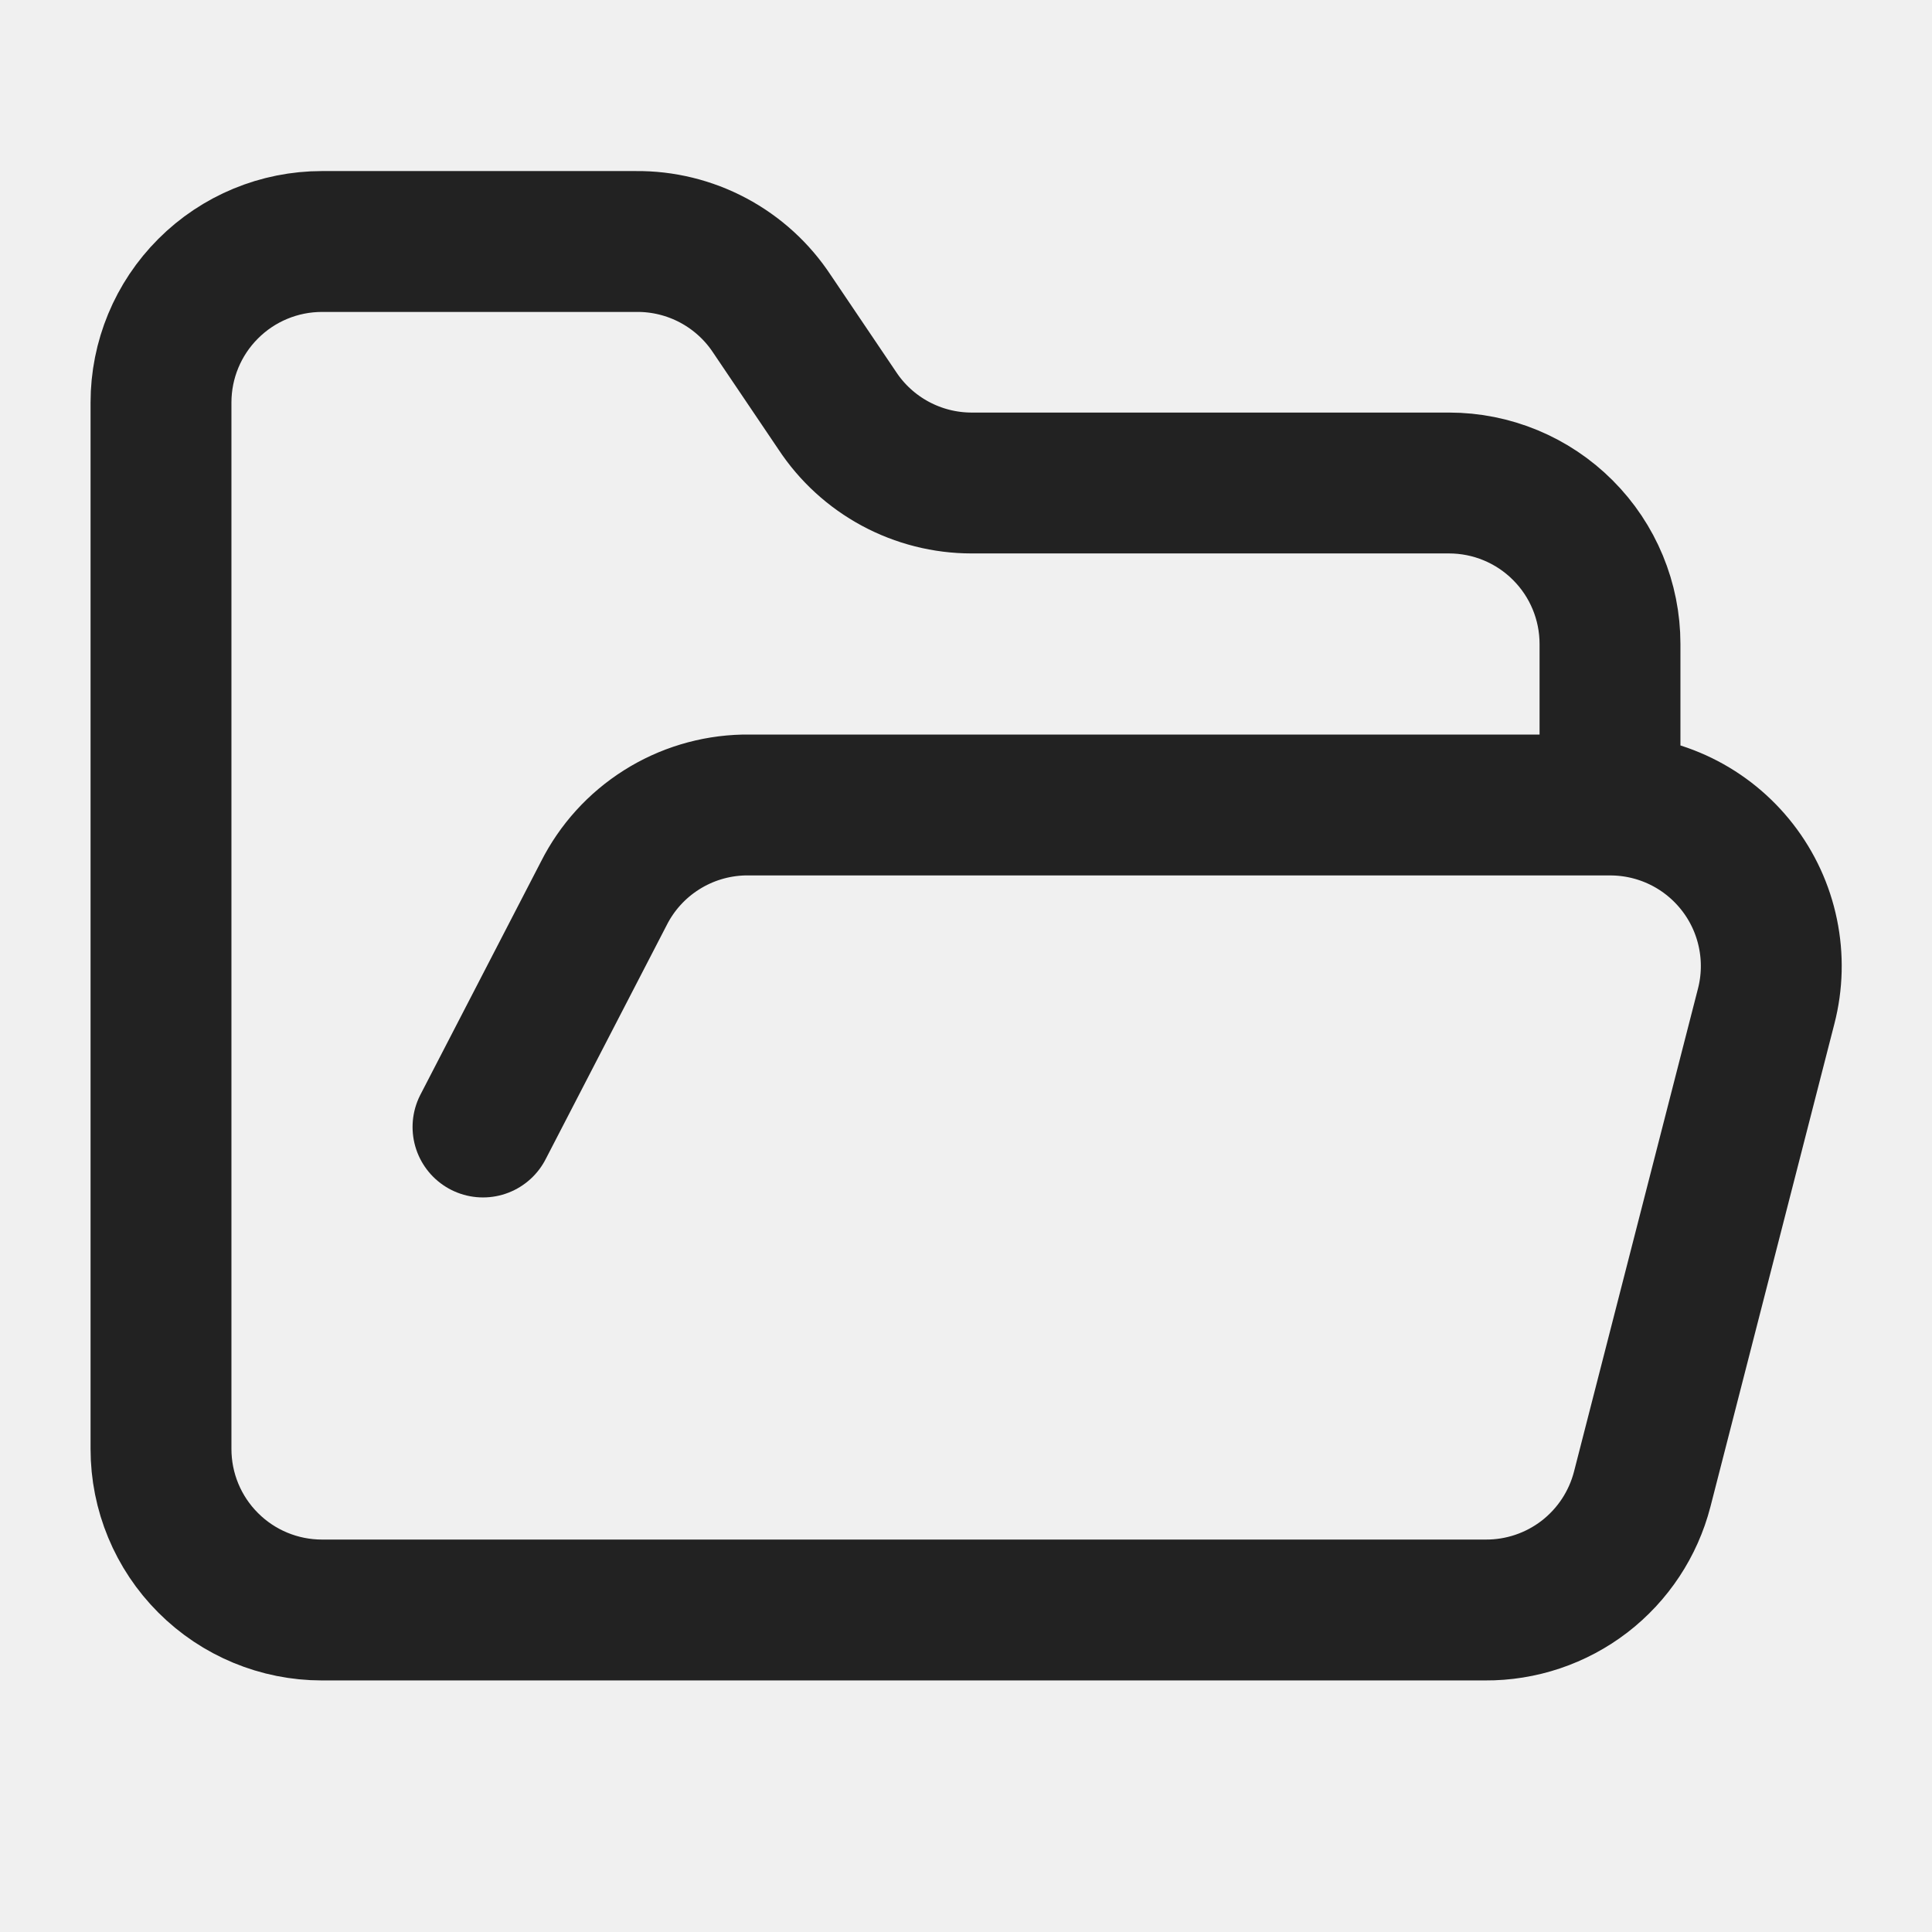
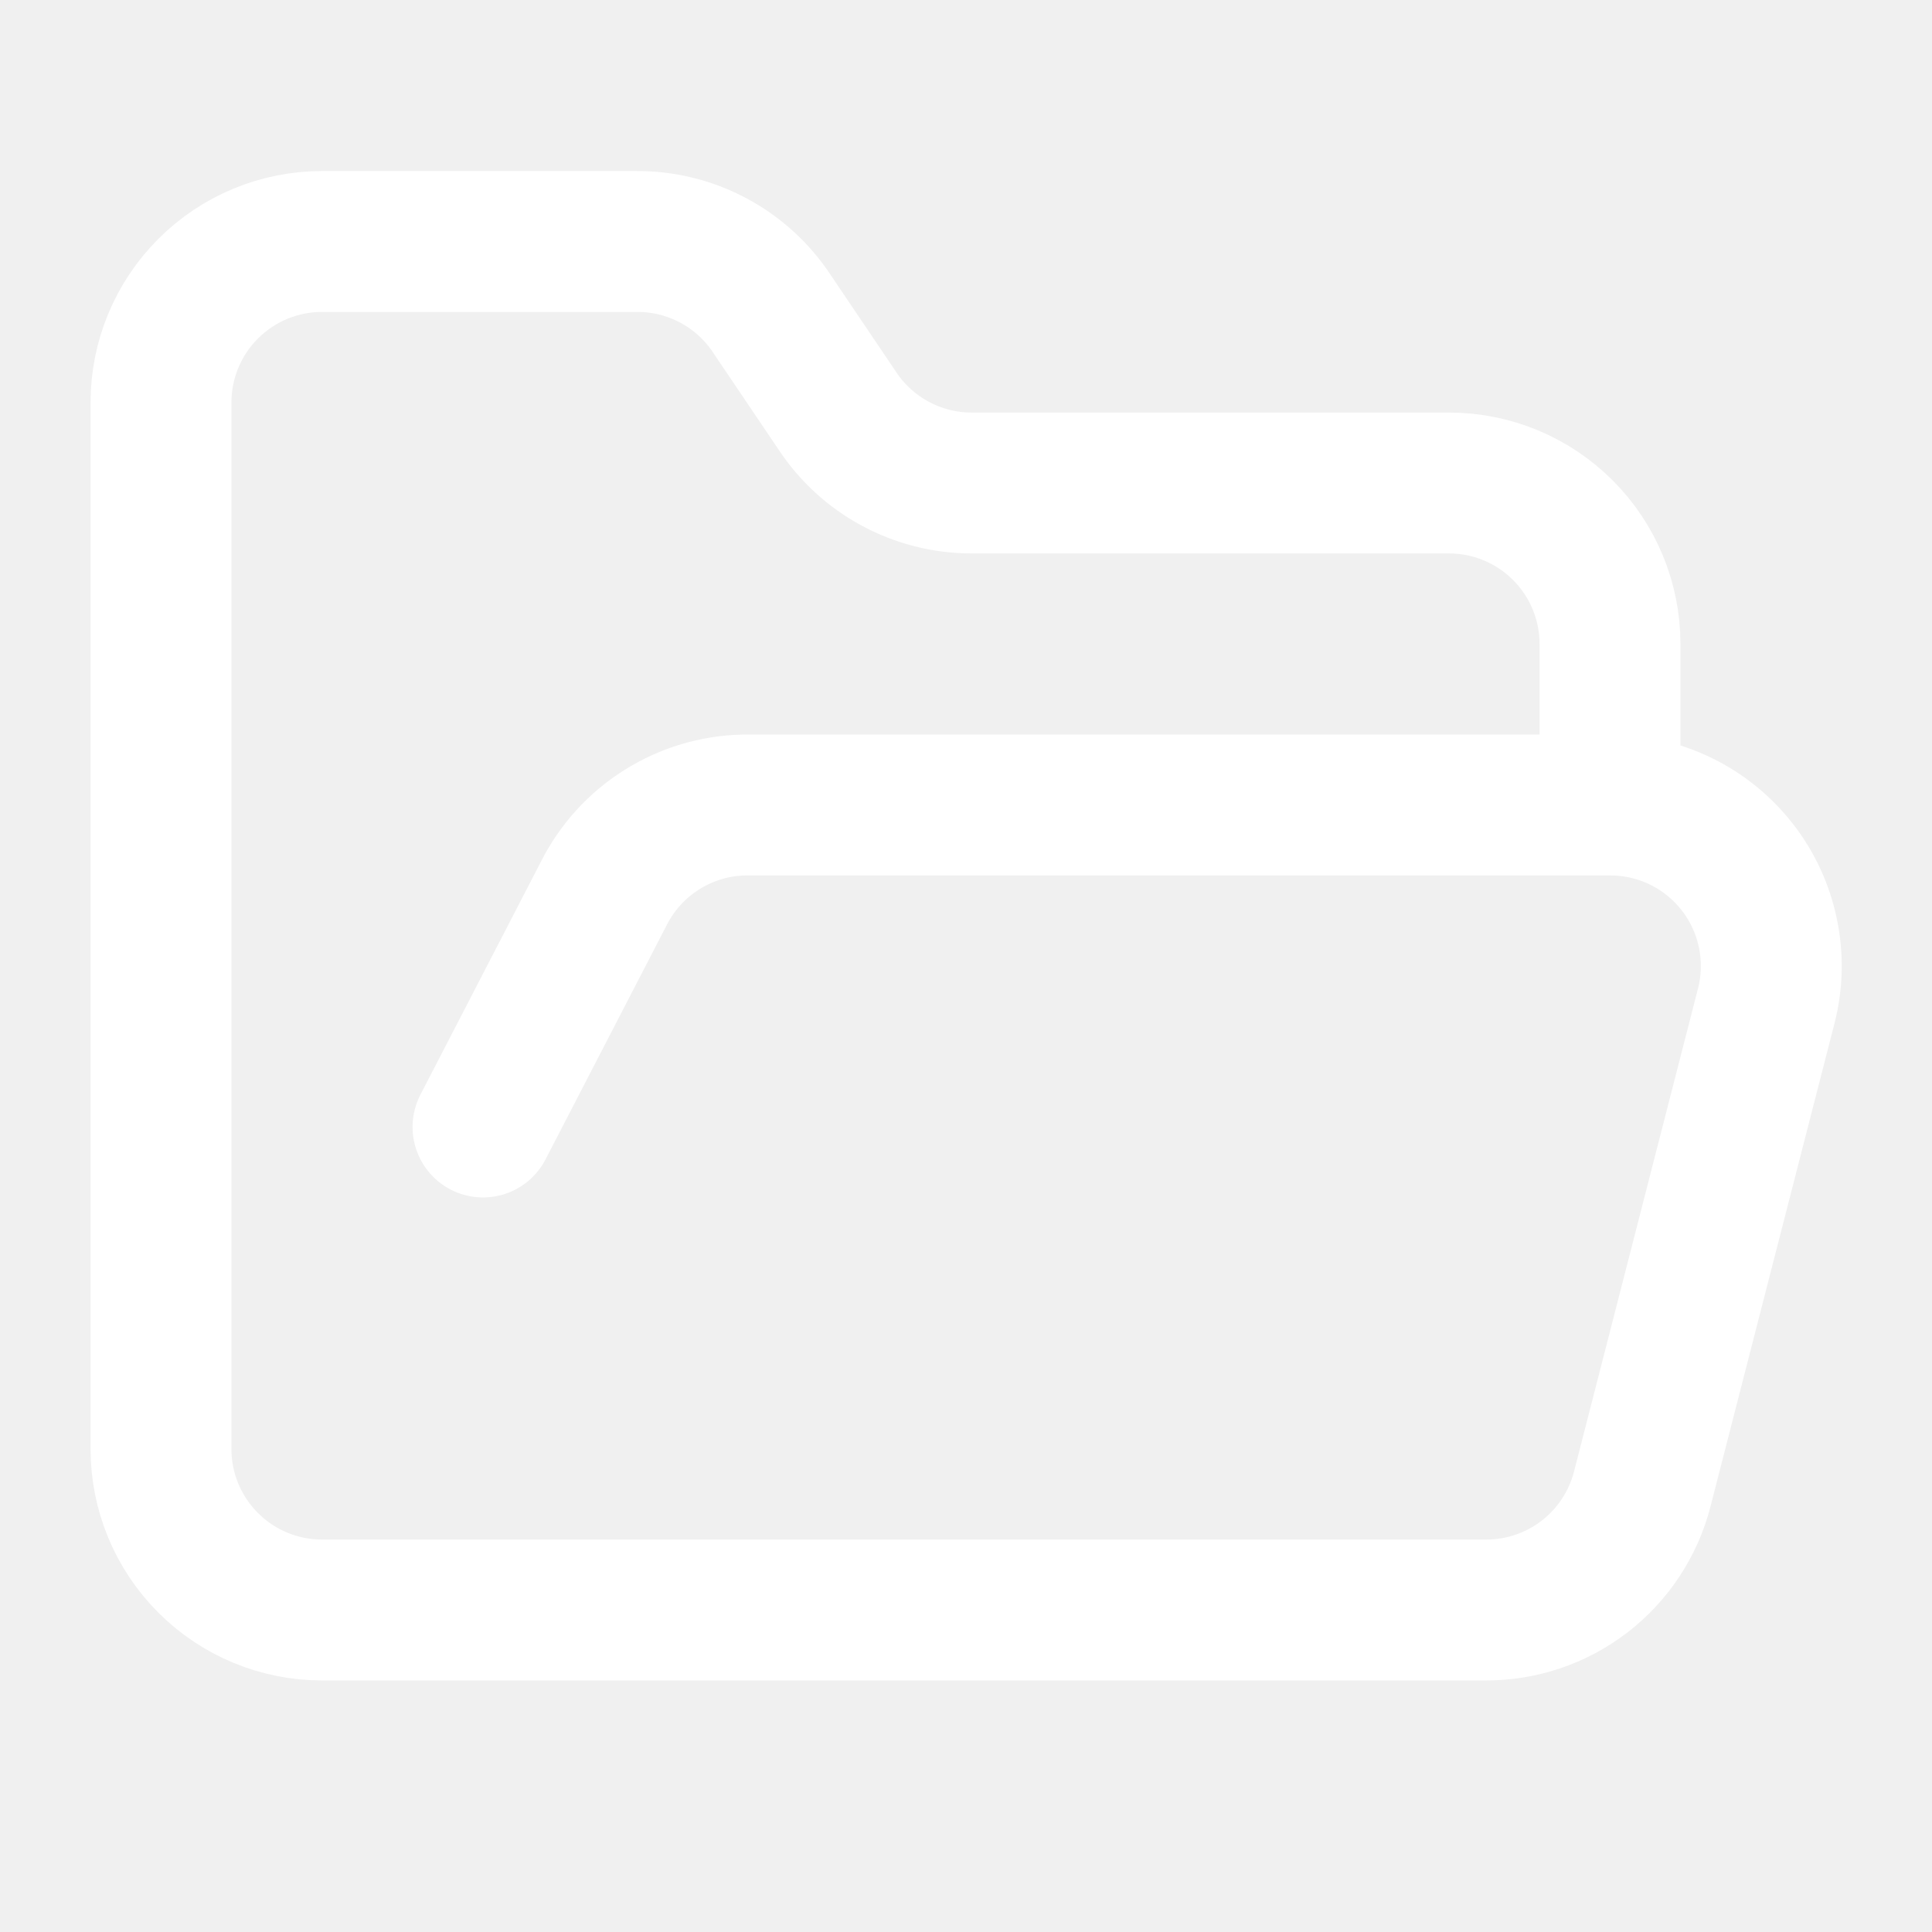
<svg xmlns="http://www.w3.org/2000/svg" width="48" height="48" viewBox="0 0 48 48" fill="none">
-   <path d="M12 28L15 22.2C15.326 21.552 15.822 21.005 16.435 20.618C17.048 20.23 17.755 20.017 18.48 20H40M40 20C40.611 19.999 41.214 20.138 41.763 20.406C42.312 20.674 42.792 21.065 43.167 21.548C43.542 22.03 43.801 22.593 43.924 23.191C44.048 23.79 44.033 24.408 43.88 25L40.8 37C40.577 37.863 40.072 38.627 39.366 39.171C38.659 39.714 37.791 40.006 36.9 40H8C6.939 40 5.922 39.579 5.172 38.828C4.421 38.078 4 37.061 4 36V10C4 8.939 4.421 7.922 5.172 7.172C5.922 6.421 6.939 6 8 6H15.8C16.469 5.993 17.129 6.155 17.719 6.469C18.31 6.784 18.812 7.241 19.18 7.8L20.8 10.2C21.164 10.753 21.66 11.207 22.243 11.521C22.826 11.835 23.478 12 24.14 12H36C37.061 12 38.078 12.421 38.828 13.172C39.579 13.922 40 14.939 40 16V20Z" stroke="#222222" stroke-width="3.5" stroke-linecap="round" stroke-linejoin="round" />
+   <path d="M12 28L15 22.2C15.326 21.552 15.822 21.005 16.435 20.618C17.048 20.23 17.755 20.017 18.48 20H40M40 20C40.611 19.999 41.214 20.138 41.763 20.406C42.312 20.674 42.792 21.065 43.167 21.548C43.542 22.03 43.801 22.593 43.924 23.191C44.048 23.79 44.033 24.408 43.88 25L40.8 37C40.577 37.863 40.072 38.627 39.366 39.171C38.659 39.714 37.791 40.006 36.9 40H8C6.939 40 5.922 39.579 5.172 38.828C4.421 38.078 4 37.061 4 36V10C4 8.939 4.421 7.922 5.172 7.172C5.922 6.421 6.939 6 8 6H15.8C16.469 5.993 17.129 6.155 17.719 6.469C18.31 6.784 18.812 7.241 19.18 7.8L20.8 10.2C21.164 10.753 21.66 11.207 22.243 11.521C22.826 11.835 23.478 12 24.14 12H36C37.061 12 38.078 12.421 38.828 13.172C39.579 13.922 40 14.939 40 16V20Z" stroke="white" stroke-width="3.5" stroke-linecap="round" stroke-linejoin="round" />
</svg>
